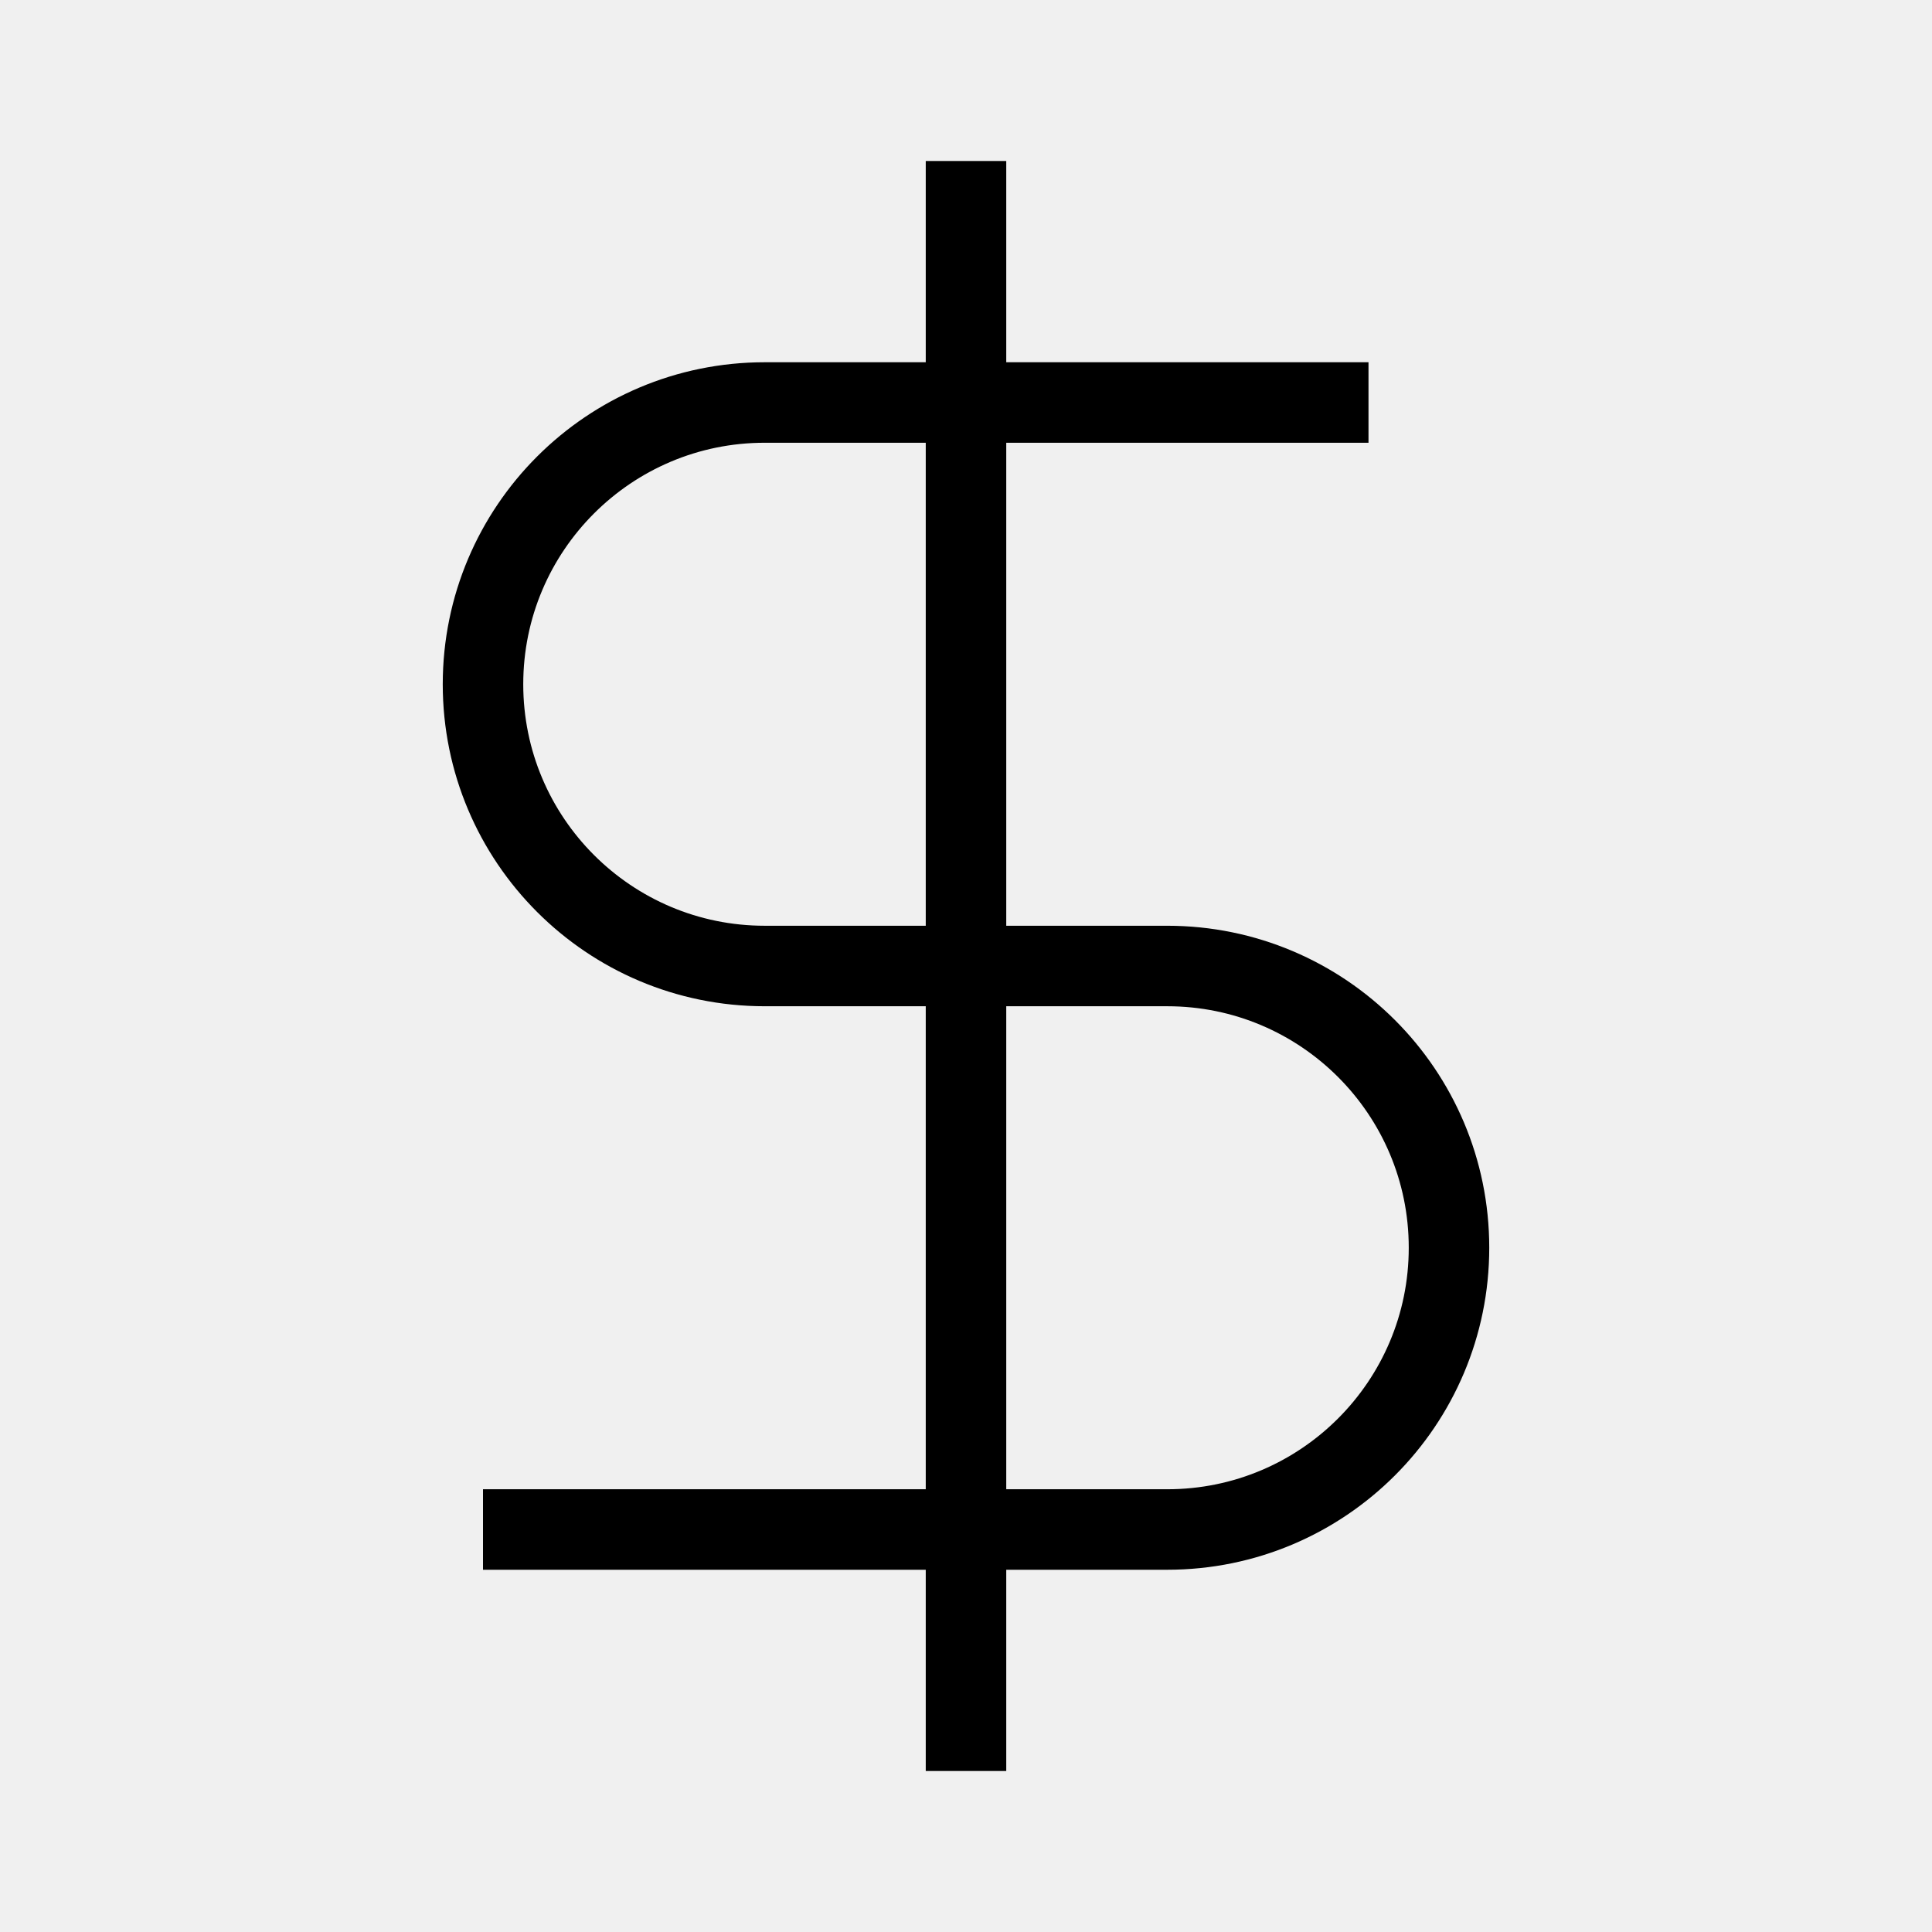
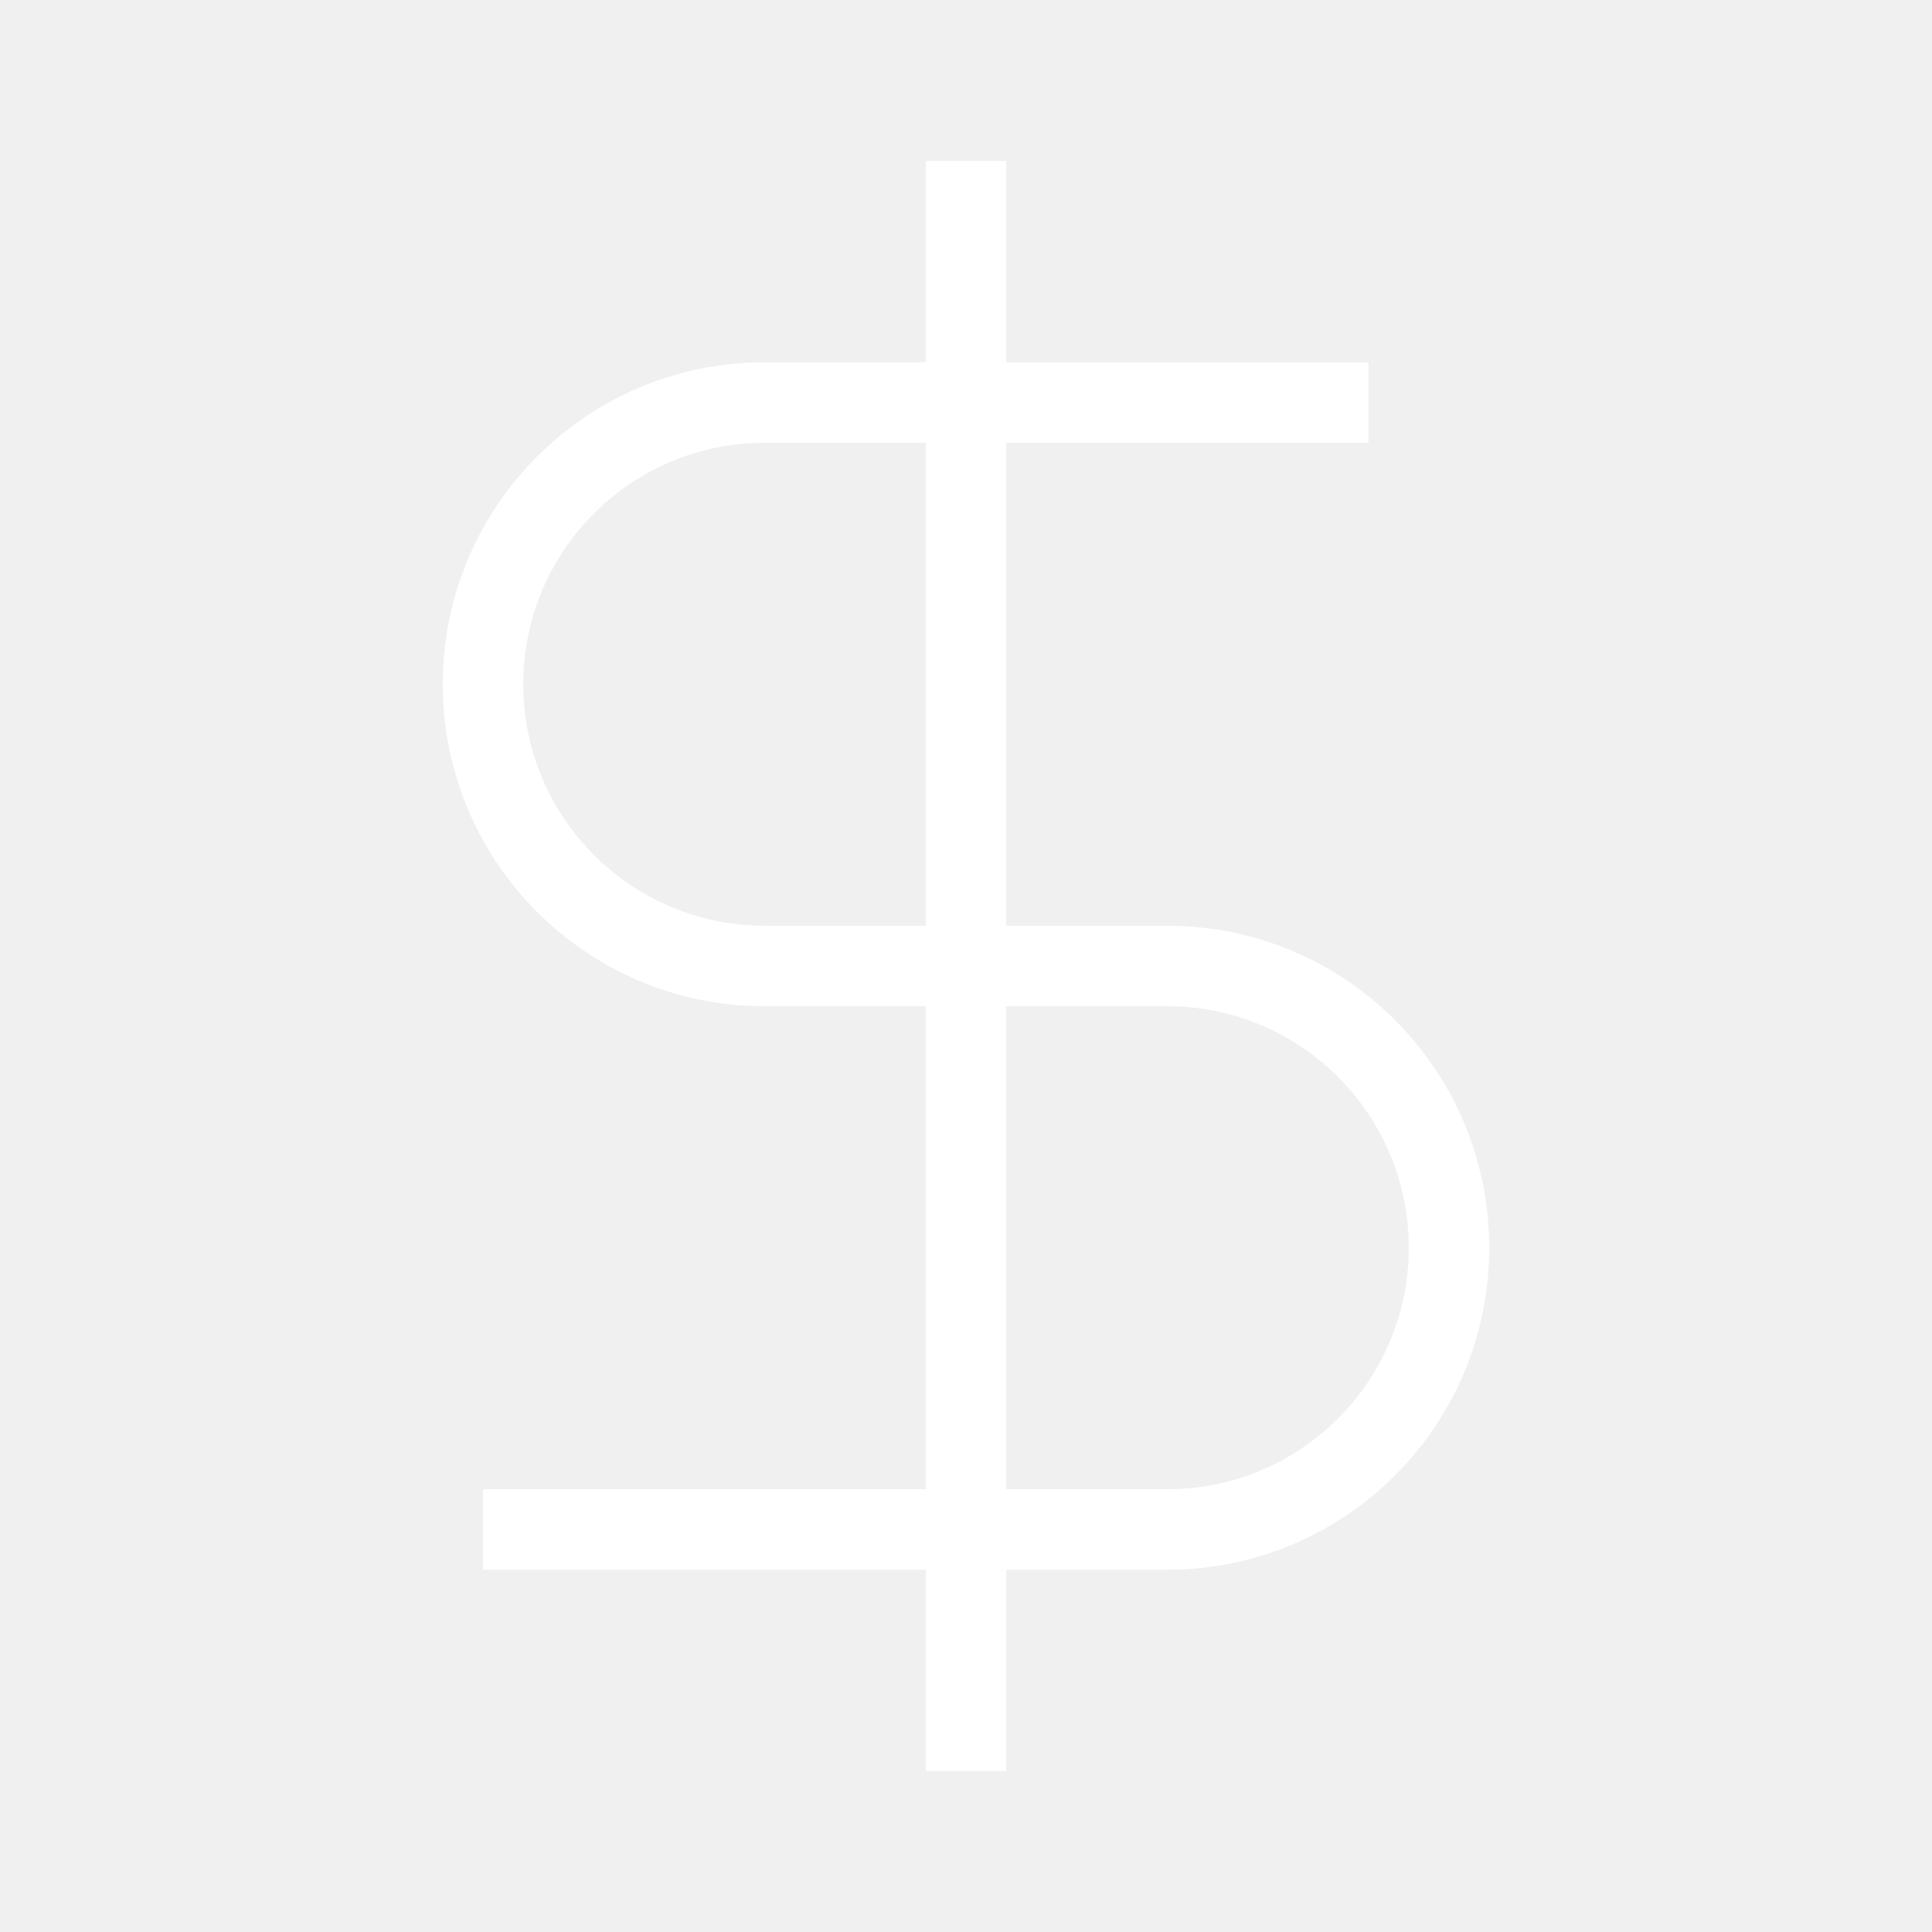
- <svg xmlns="http://www.w3.org/2000/svg" width="24" height="24" viewBox="0 0 24 24" fill="none" stroke="currentColor" strokeWidth="2" strokeLinecap="round" strokeLinejoin="round" className="lucide lucide-dollar-sign">
+ <svg xmlns="http://www.w3.org/2000/svg" width="24" height="24" viewBox="0 0 24 24" fill="none" stroke="#ffffff" strokeWidth="2" strokeLinecap="round" strokeLinejoin="round" className="lucide lucide-dollar-sign">
  <line x1="12" x2="12" y1="2" y2="22" />
  <path d="M17 5H9.5a3.5 3.5 0 0 0 0 7h5a3.5 3.5 0 0 1 0 7H6" />
</svg>
